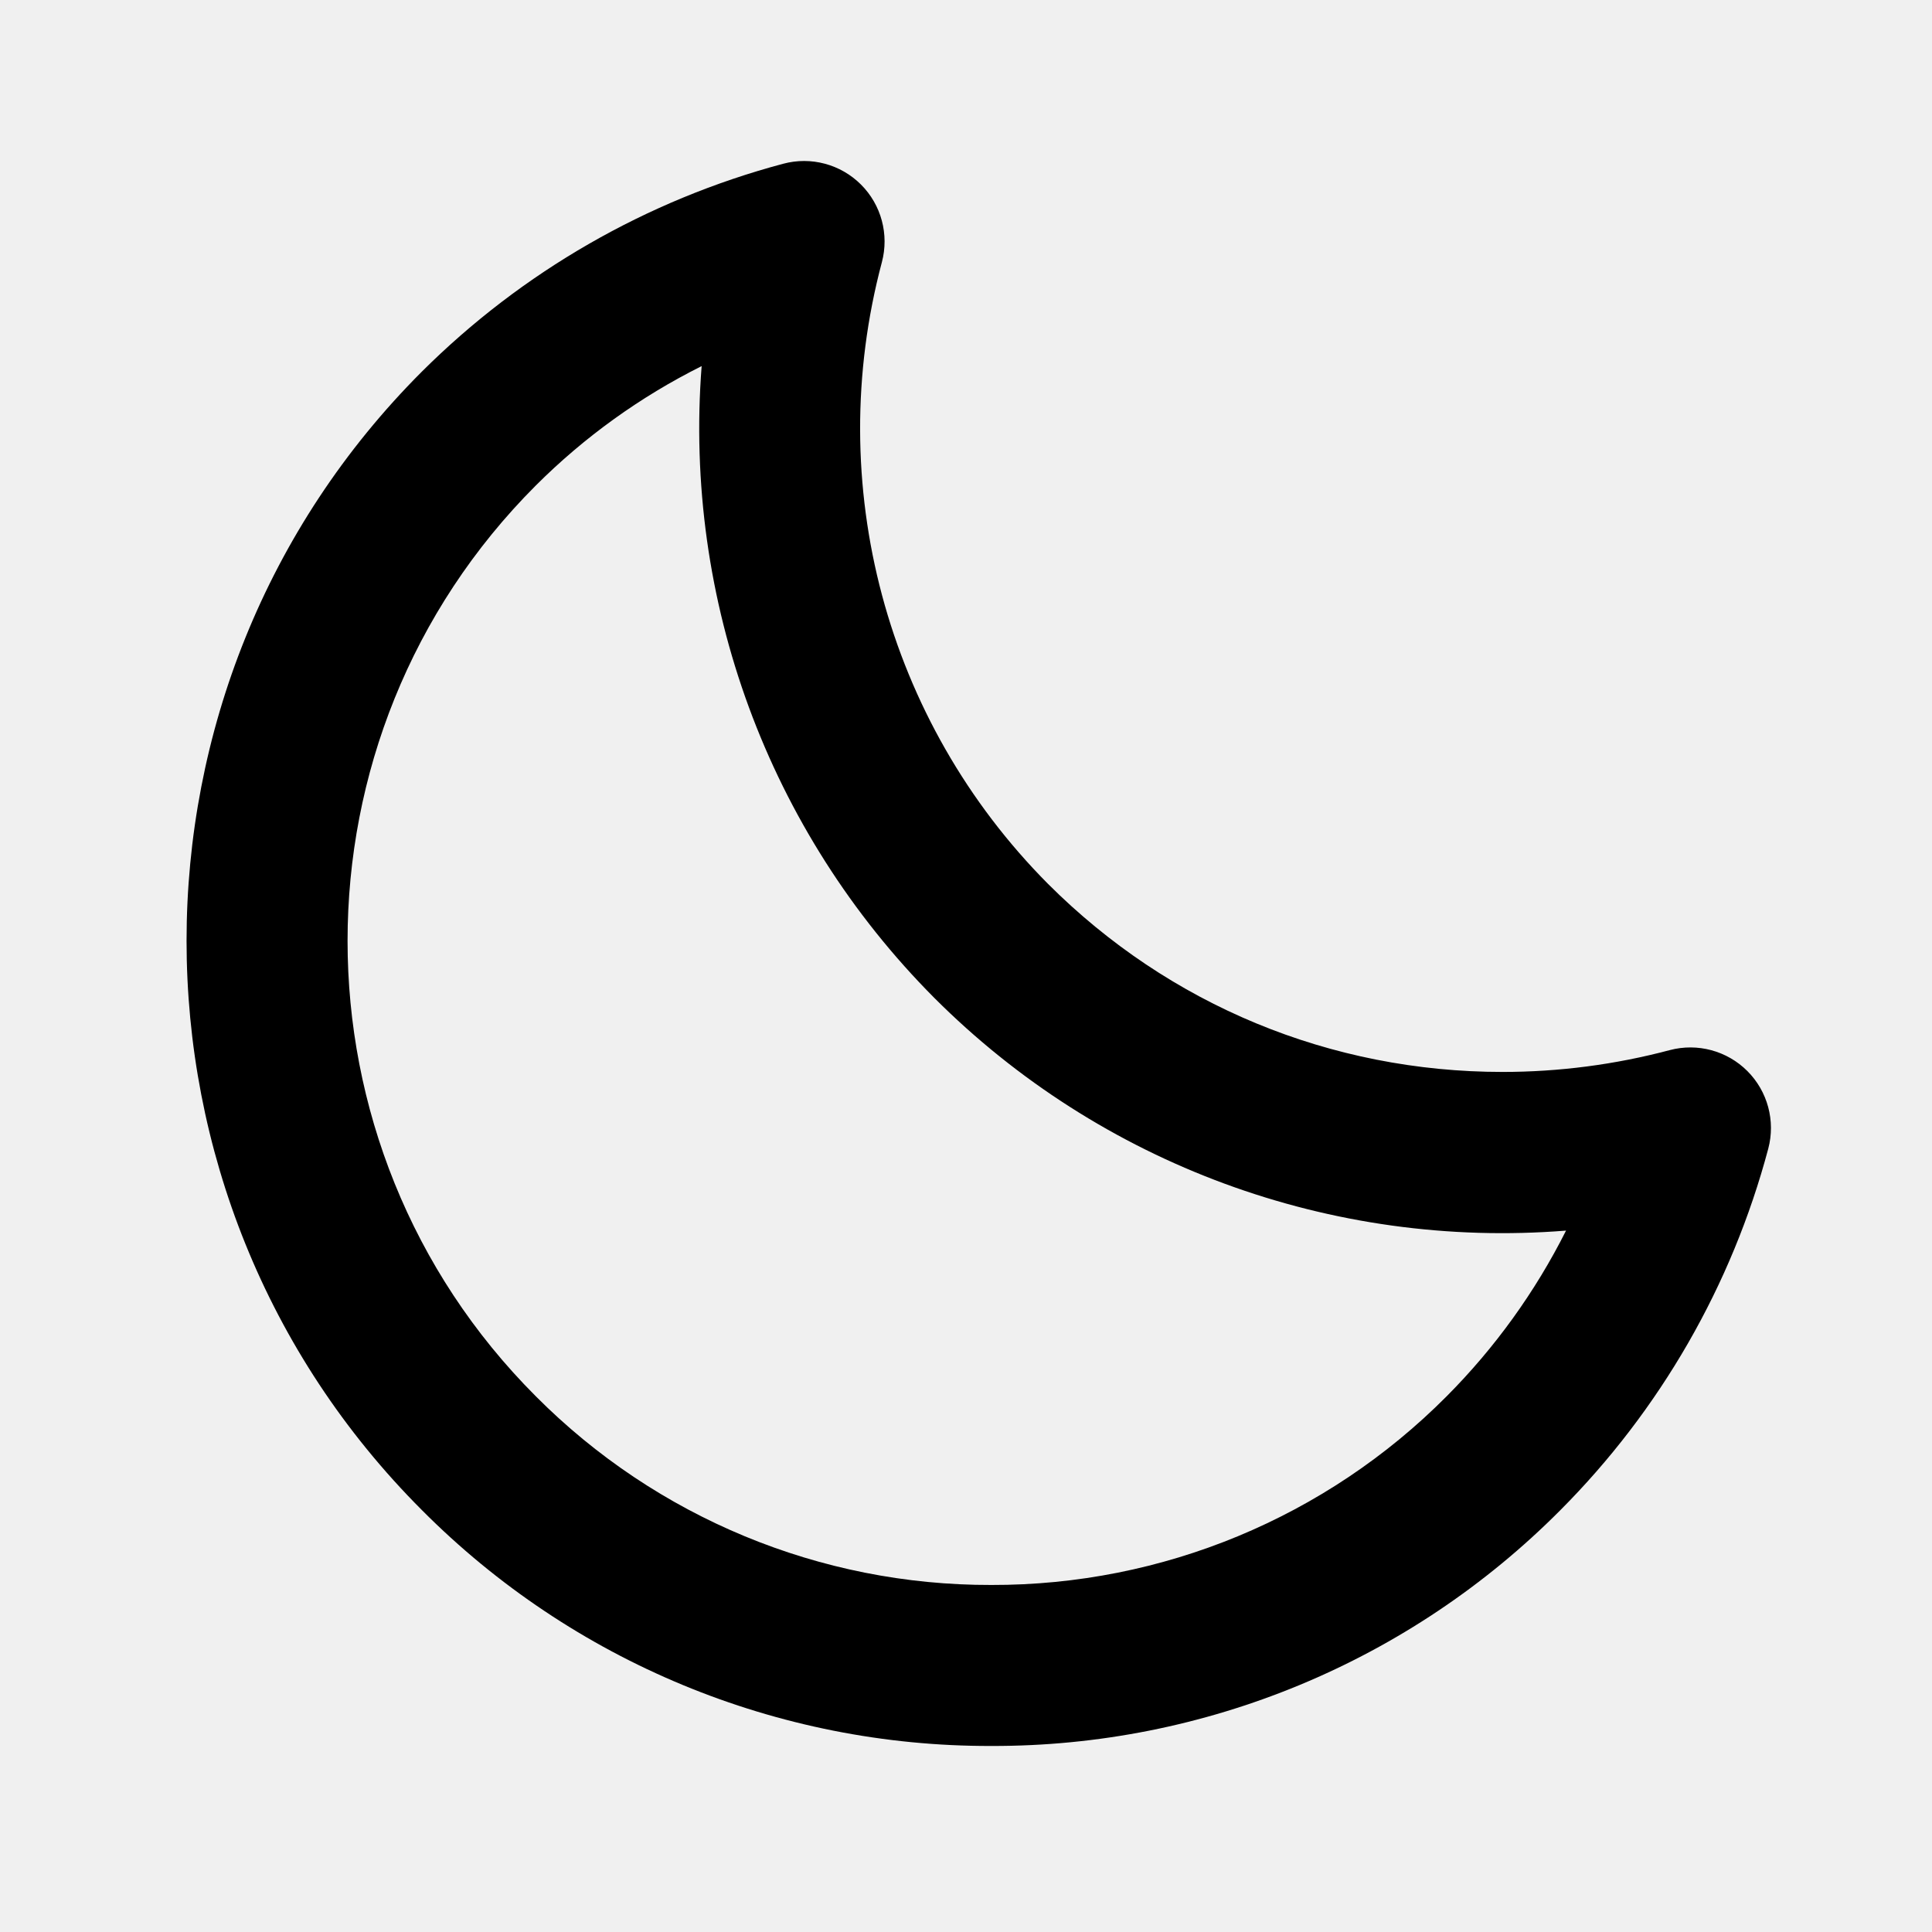
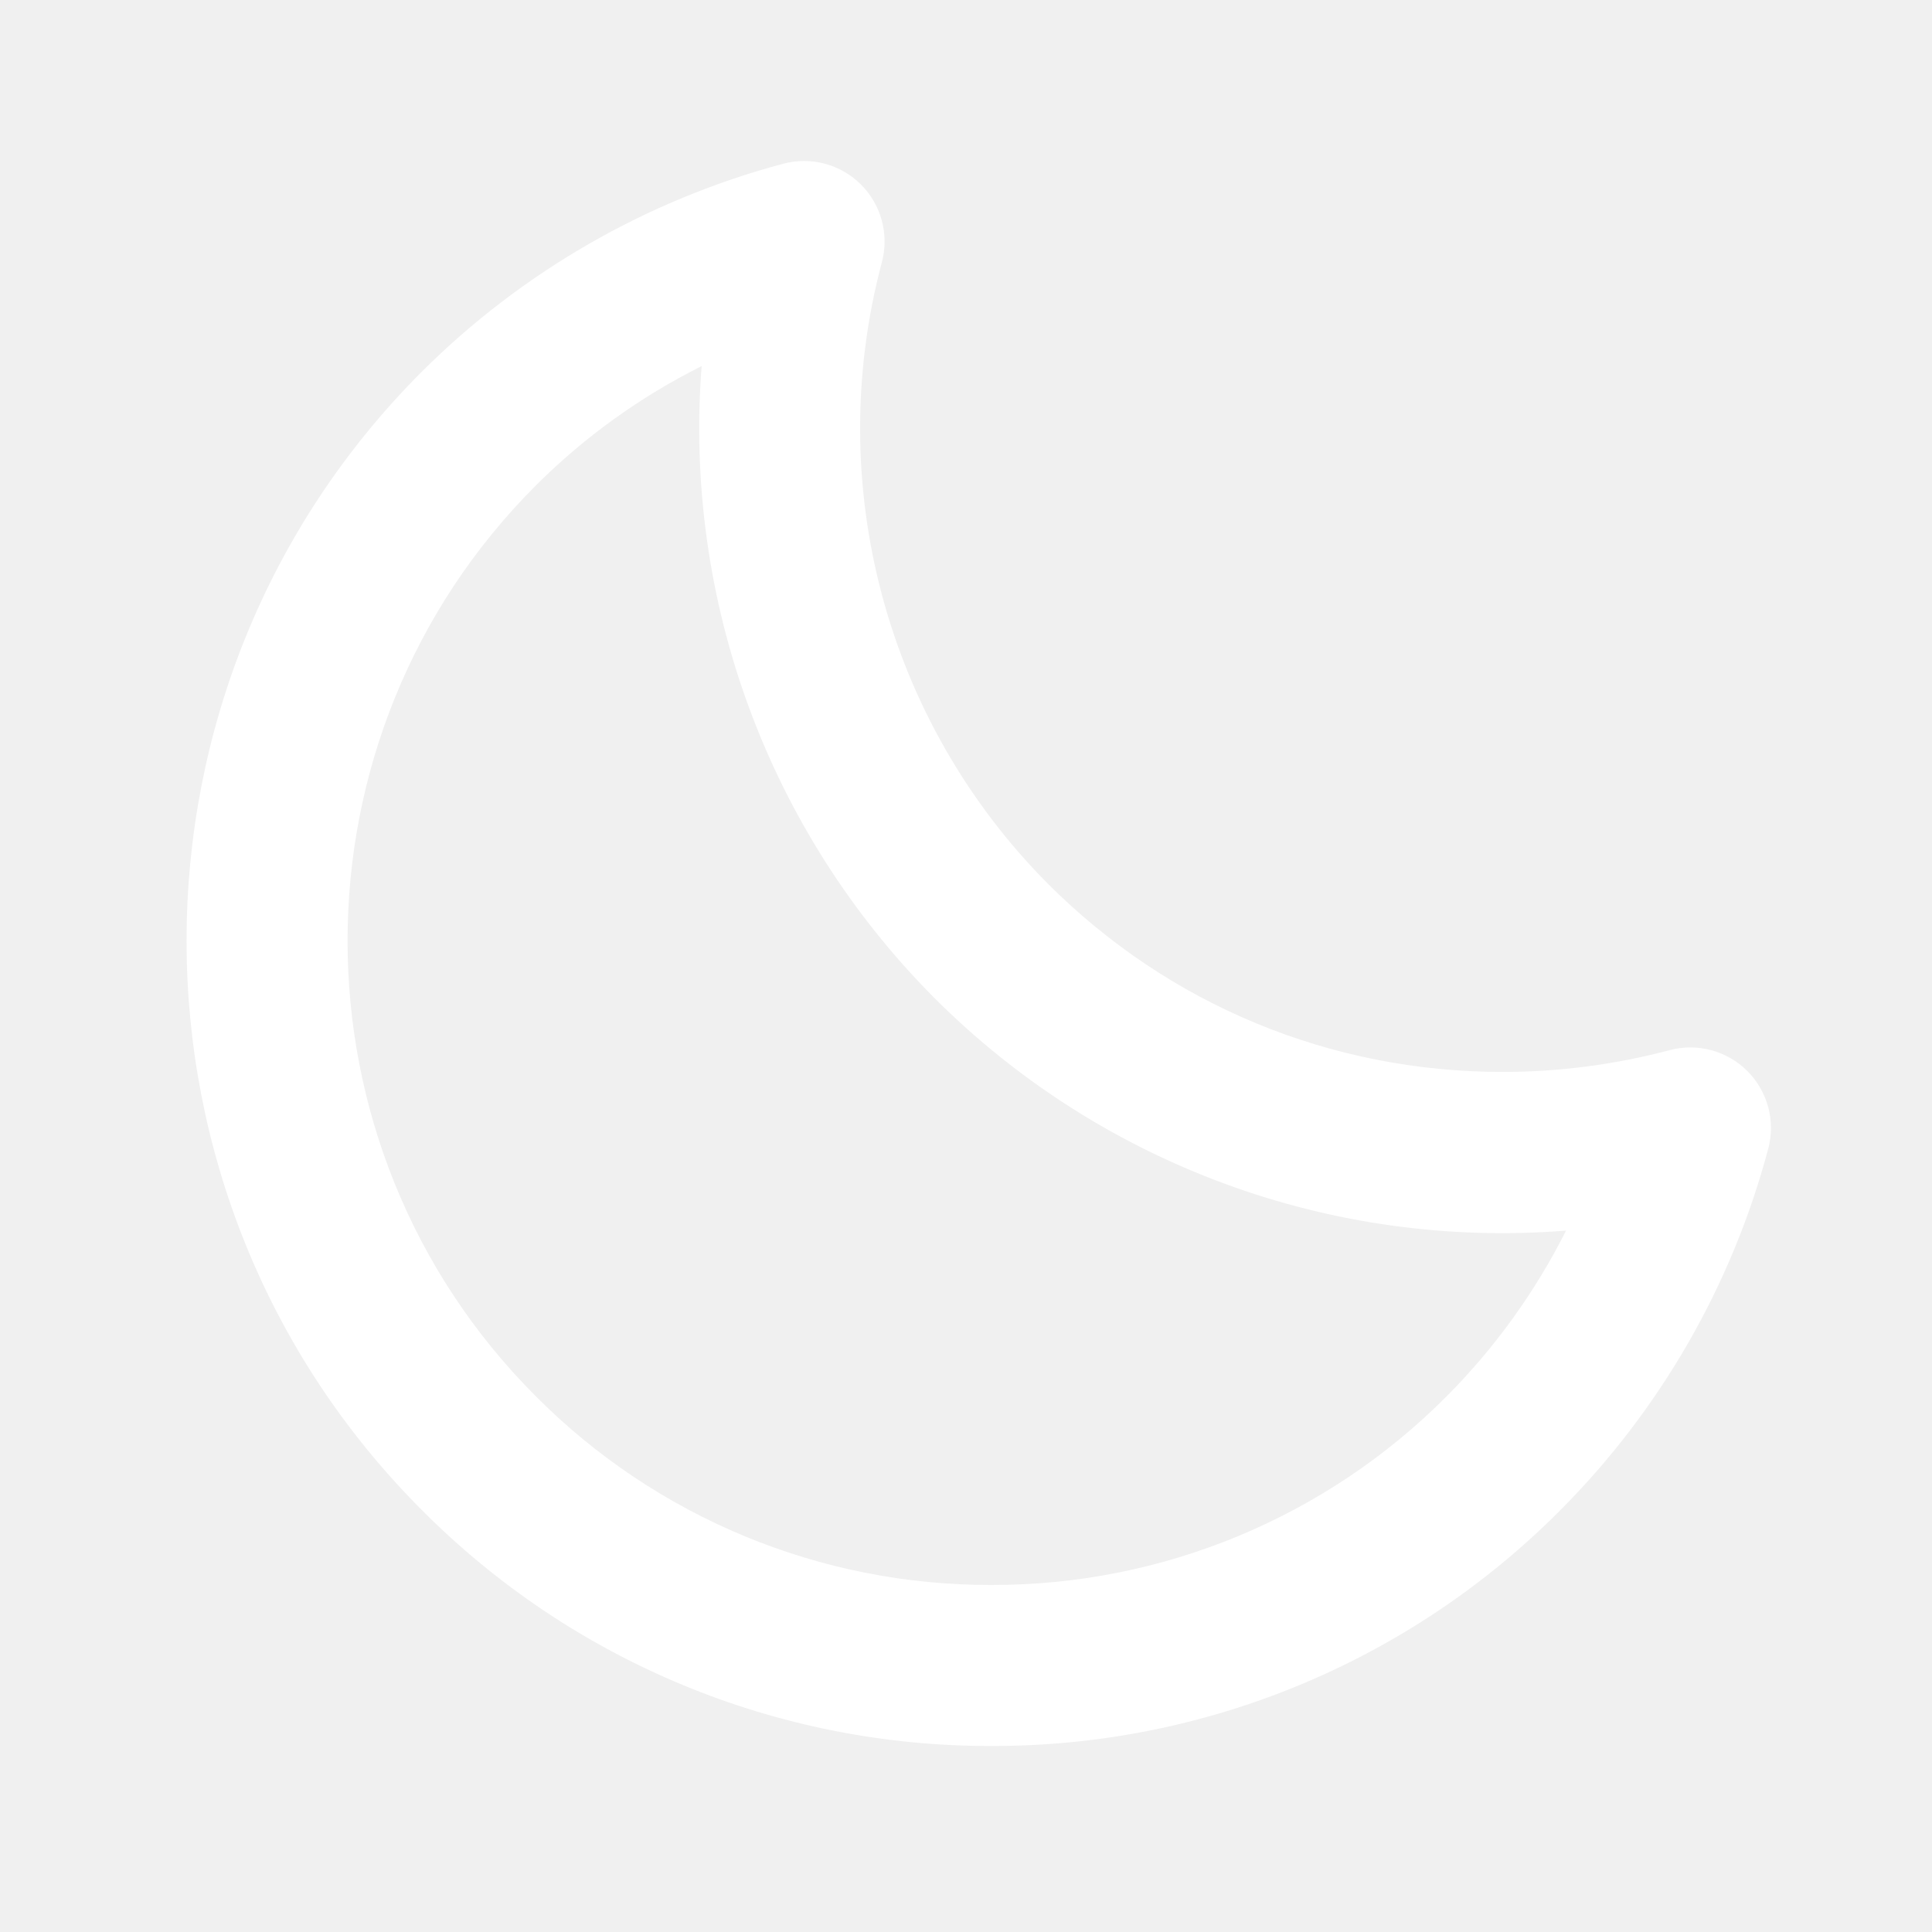
- <svg xmlns="http://www.w3.org/2000/svg" width="24" height="24" viewBox="0 0 24 24">
+ <svg xmlns="http://www.w3.org/2000/svg" width="24" height="24" viewBox="0 0 24 24" fill="white">
  <path d="M20.742 13.045a8.088 8.088 0 0 1-2.077.271c-2.135 0-4.14-.83-5.646-2.336a8.025 8.025 0 0 1-2.064-7.723A1 1 0 0 0 9.73 2.034a10.014 10.014 0 0 0-4.489 2.582c-3.898 3.898-3.898 10.243 0 14.143a9.937 9.937 0 0 0 7.072 2.93 9.93 9.93 0 0 0 7.07-2.929 10.007 10.007 0 0 0 2.583-4.491 1.001 1.001 0 0 0-1.224-1.224zm-2.772 4.301a7.947 7.947 0 0 1-5.656 2.343 7.953 7.953 0 0 1-5.658-2.344c-3.118-3.119-3.118-8.195 0-11.314a7.923 7.923 0 0 1 2.06-1.483 10.027 10.027 0 0 0 2.89 7.848 9.972 9.972 0 0 0 7.848 2.891 8.036 8.036 0 0 1-1.484 2.059z" />
</svg>
